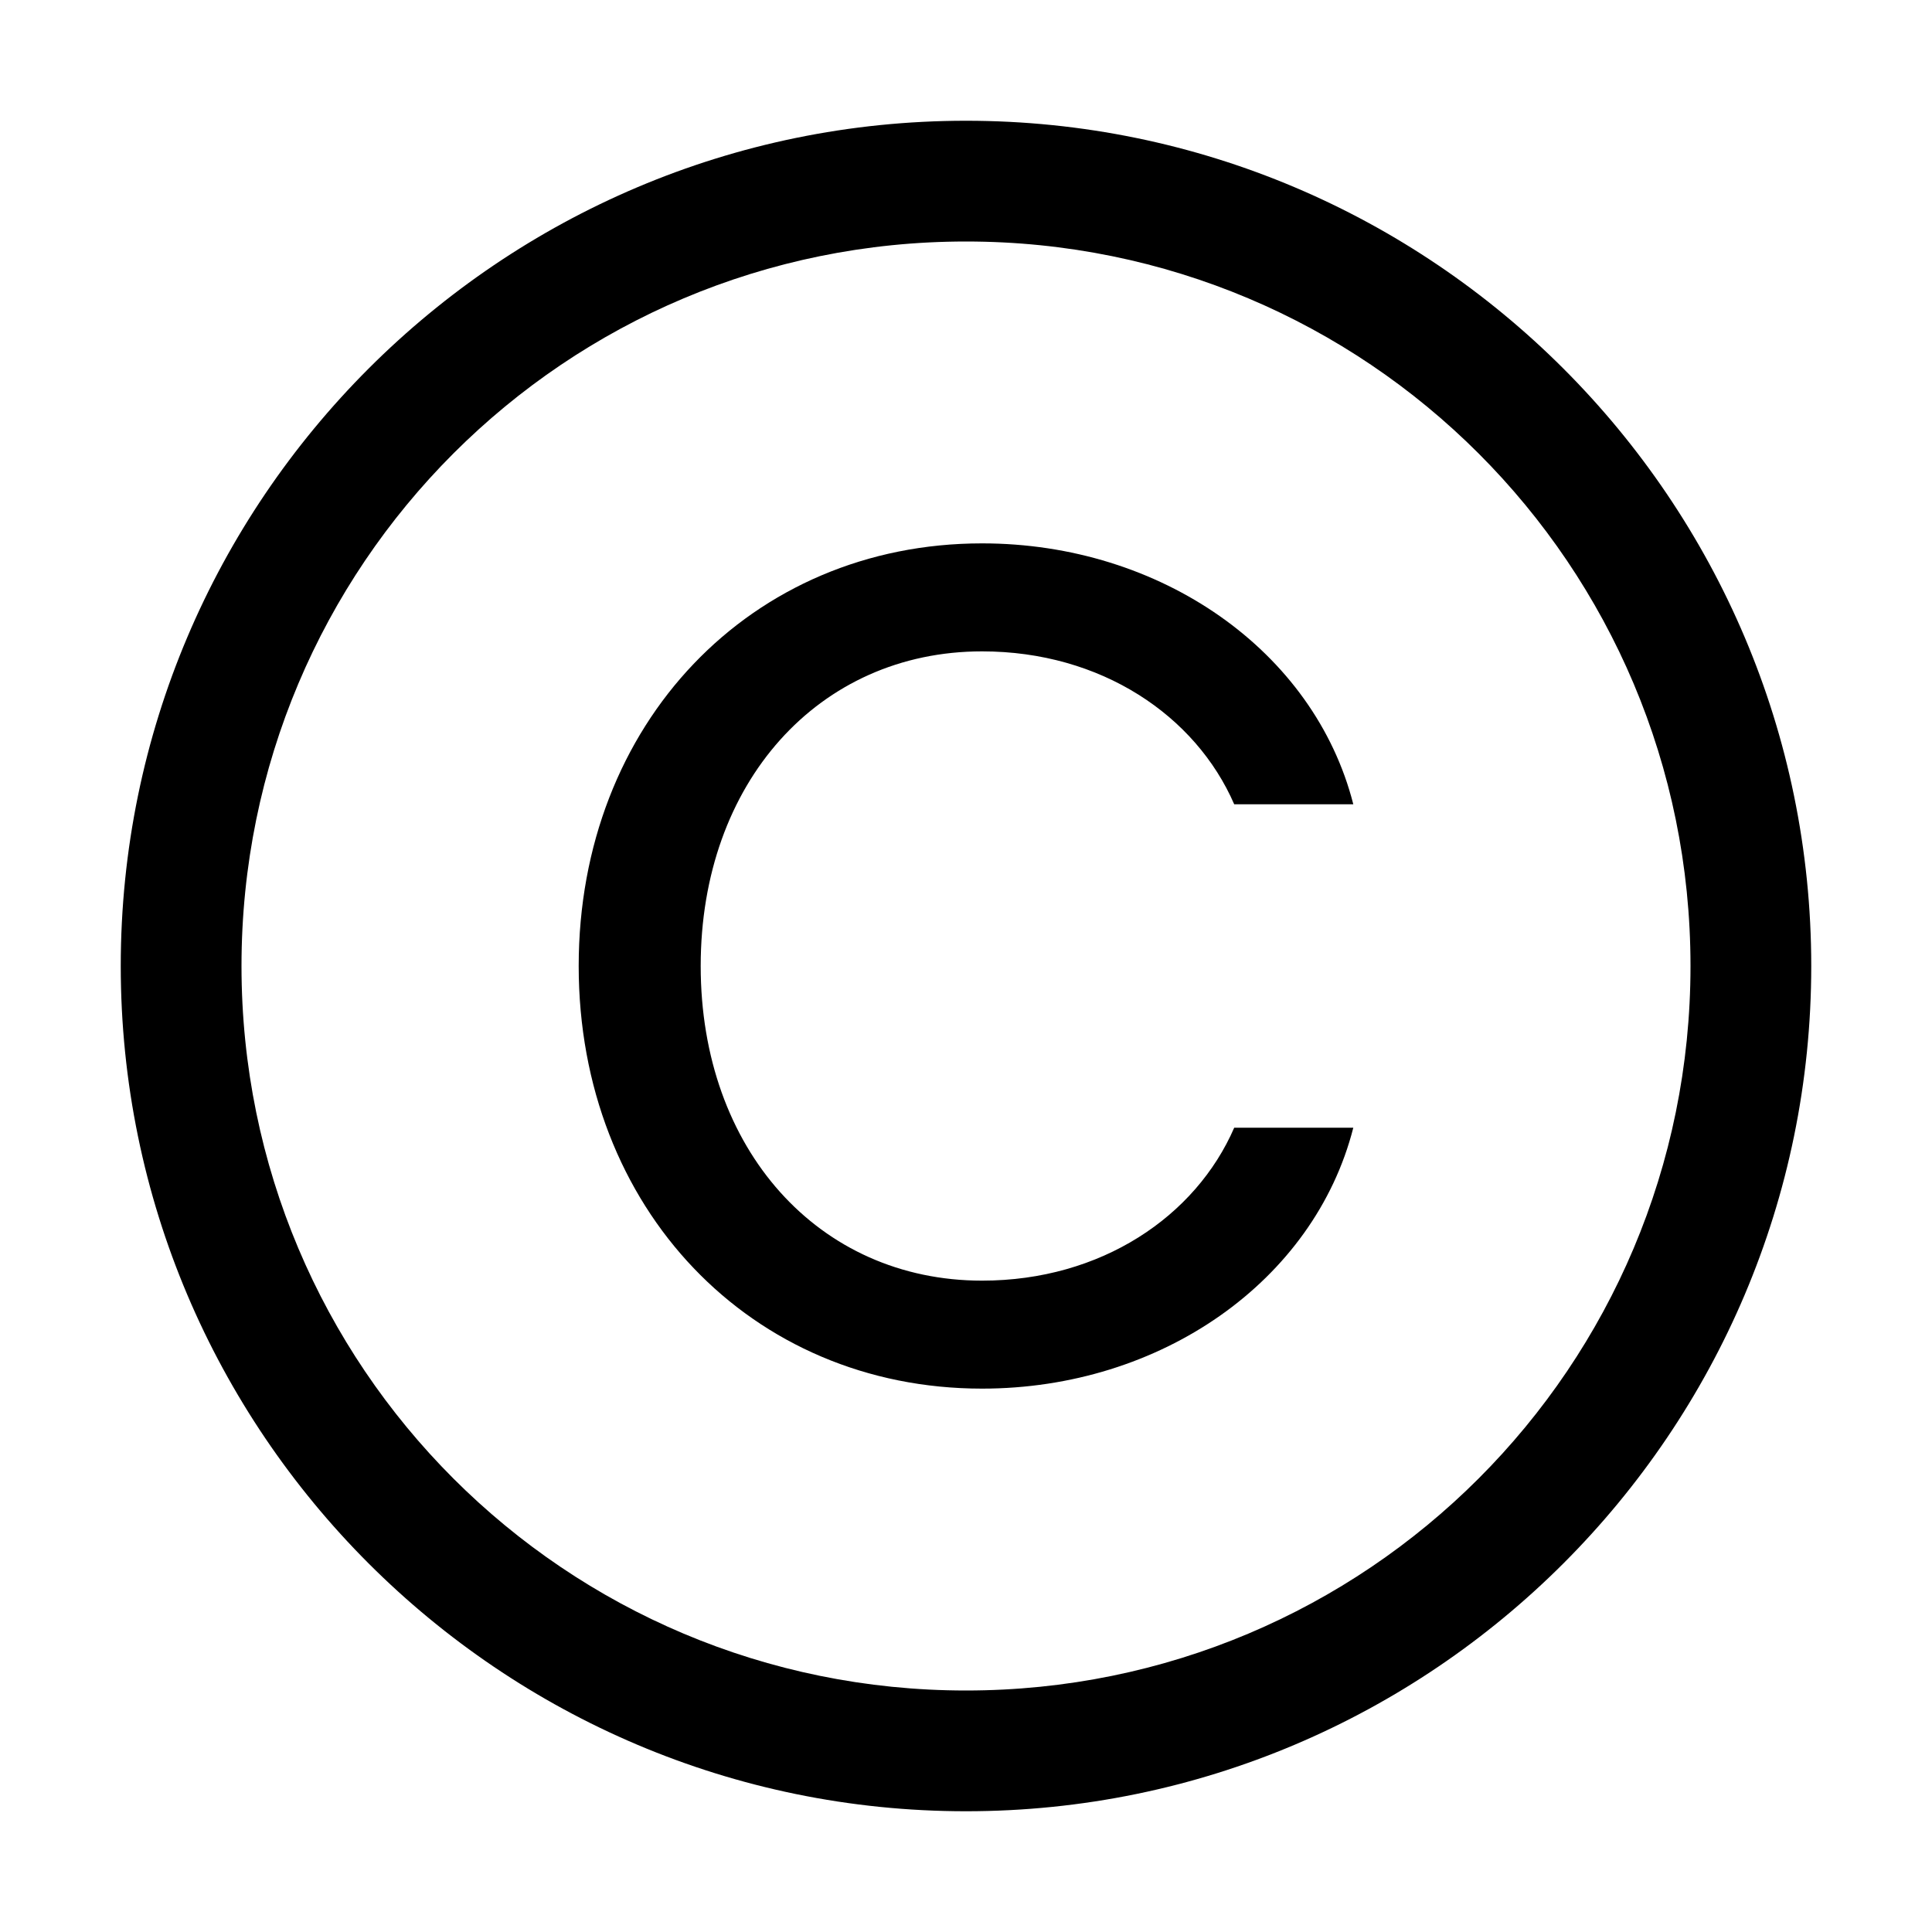
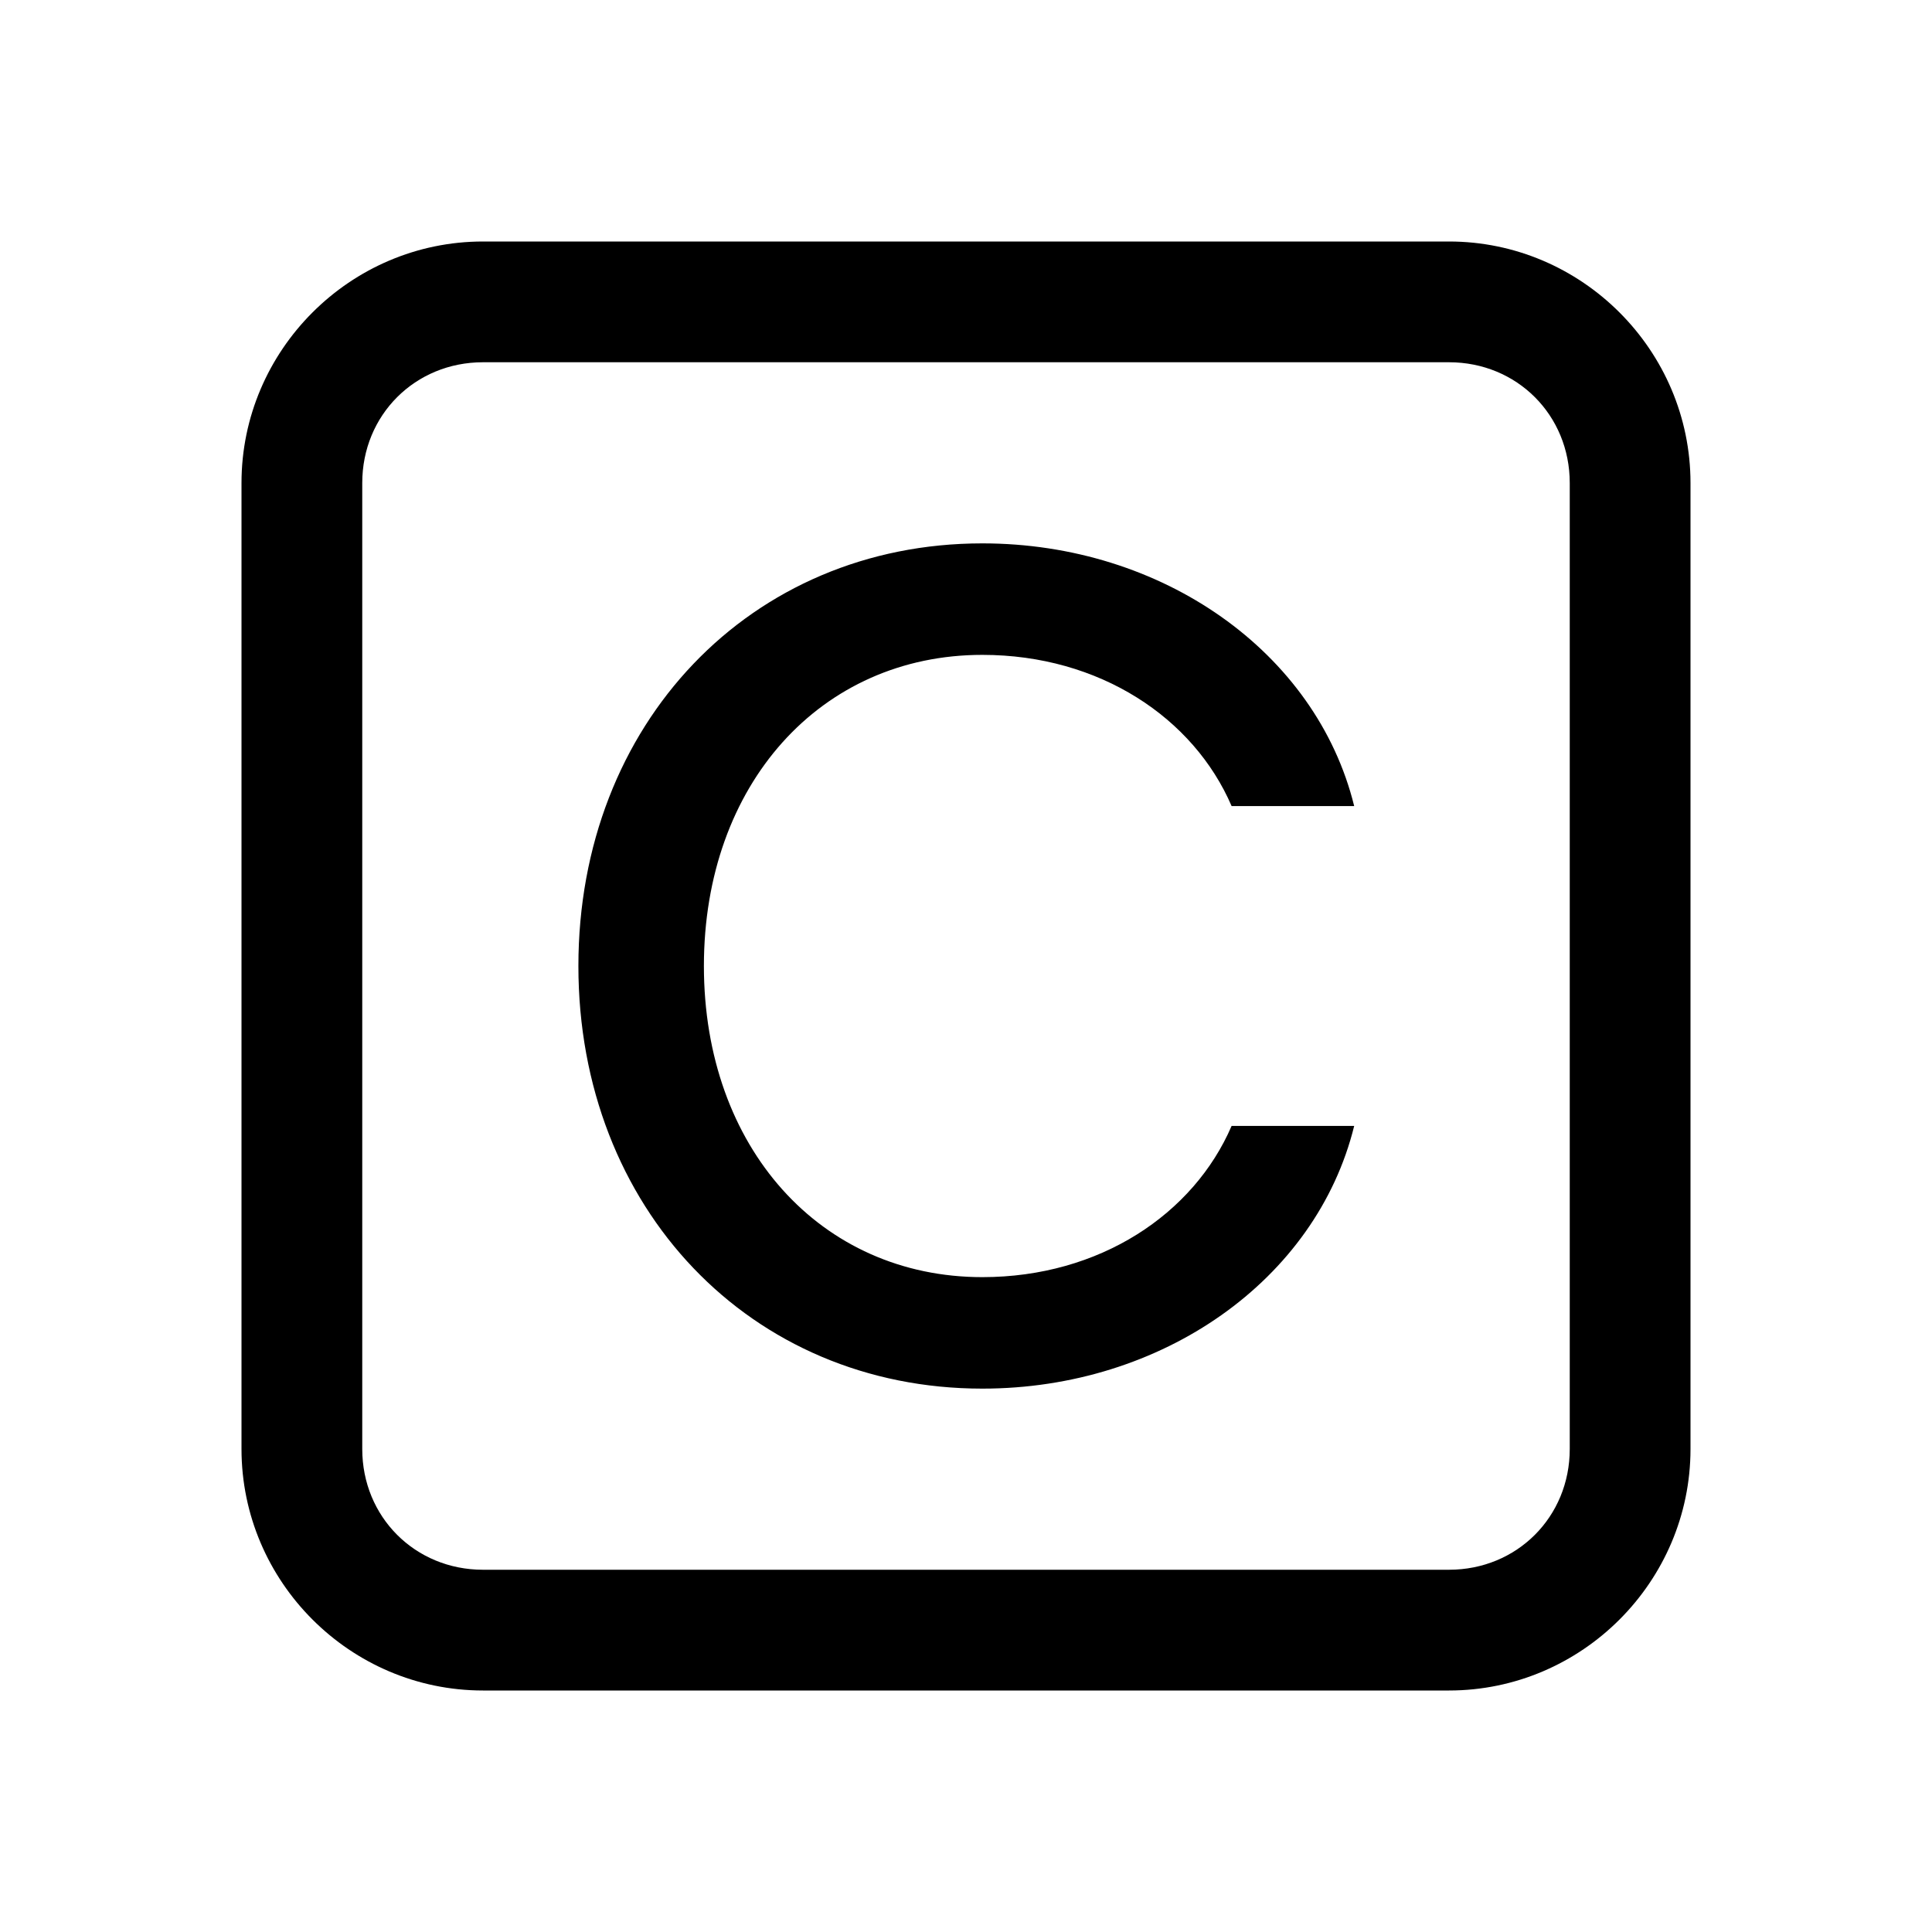
<svg xmlns="http://www.w3.org/2000/svg" width="1024px" height="1024px" viewBox="0 0 1024 1024">
-   <path d="M 512 64 C 264.957 64 64 264.957 64 512 C 64 759.043 264.957 960 512 960 C 759.043 960 960 759.043 960 512 C 960 264.957 759.043 64 512 64 Z M 512 128 C 724.457 128 896 299.543 896 512 C 896 724.457 724.457 896 512 896 C 299.543 896 128 724.457 128 512 C 128 299.543 299.543 128 512 128 Z M 512 128 " />
-   <path d="M 520.508 736 C 615.184 736 696.551 679.07 717.281 597.703 L 654.164 597.703 C 633.746 644.73 583.625 678.766 520.508 678.766 C 433.879 678.766 371.383 609.148 371.383 512 C 371.383 414.852 433.879 345.238 520.508 345.238 C 583.625 345.238 633.746 379.27 654.164 426.297 L 717.281 426.297 C 696.551 344.93 615.184 288 520.508 288 C 397.988 288 306.719 383.602 306.719 512 C 306.719 640.398 397.988 736 520.508 736 Z M 520.508 736 " />
+   <path d="M 256 128 C 185.641 128 128 185.641 128 256 L 128 768 C 128 838.359 185.641 896 256 896 L 768 896 C 838.359 896 896 838.359 896 768 L 896 256 C 896 185.641 838.359 128 768 128 Z M 256 192 L 768 192 C 804.008 192 832 219.992 832 256 L 832 768 C 832 804.008 804.008 832 768 832 L 256 832 C 219.992 832 192 804.008 192 768 L 192 256 C 192 219.992 219.992 192 256 192 Z M 256 192 " />
+   <path d="M 520.66 736 C 615.953 736 697.633 678.453 717.746 596.773 L 652.773 596.773 C 632.66 643.496 582.852 676.91 520.66 676.91 C 434.961 676.91 373.082 608.223 373.082 512 C 373.082 415.777 434.961 347.094 520.66 347.094 C 582.852 347.094 632.66 380.508 652.773 427.227 L 717.746 427.227 C 697.633 345.547 615.953 288 520.66 288 C 397.832 288 306.562 383.602 306.562 512 C 306.562 640.398 397.832 736 520.66 736 Z M 520.66 736 " />
</svg>
